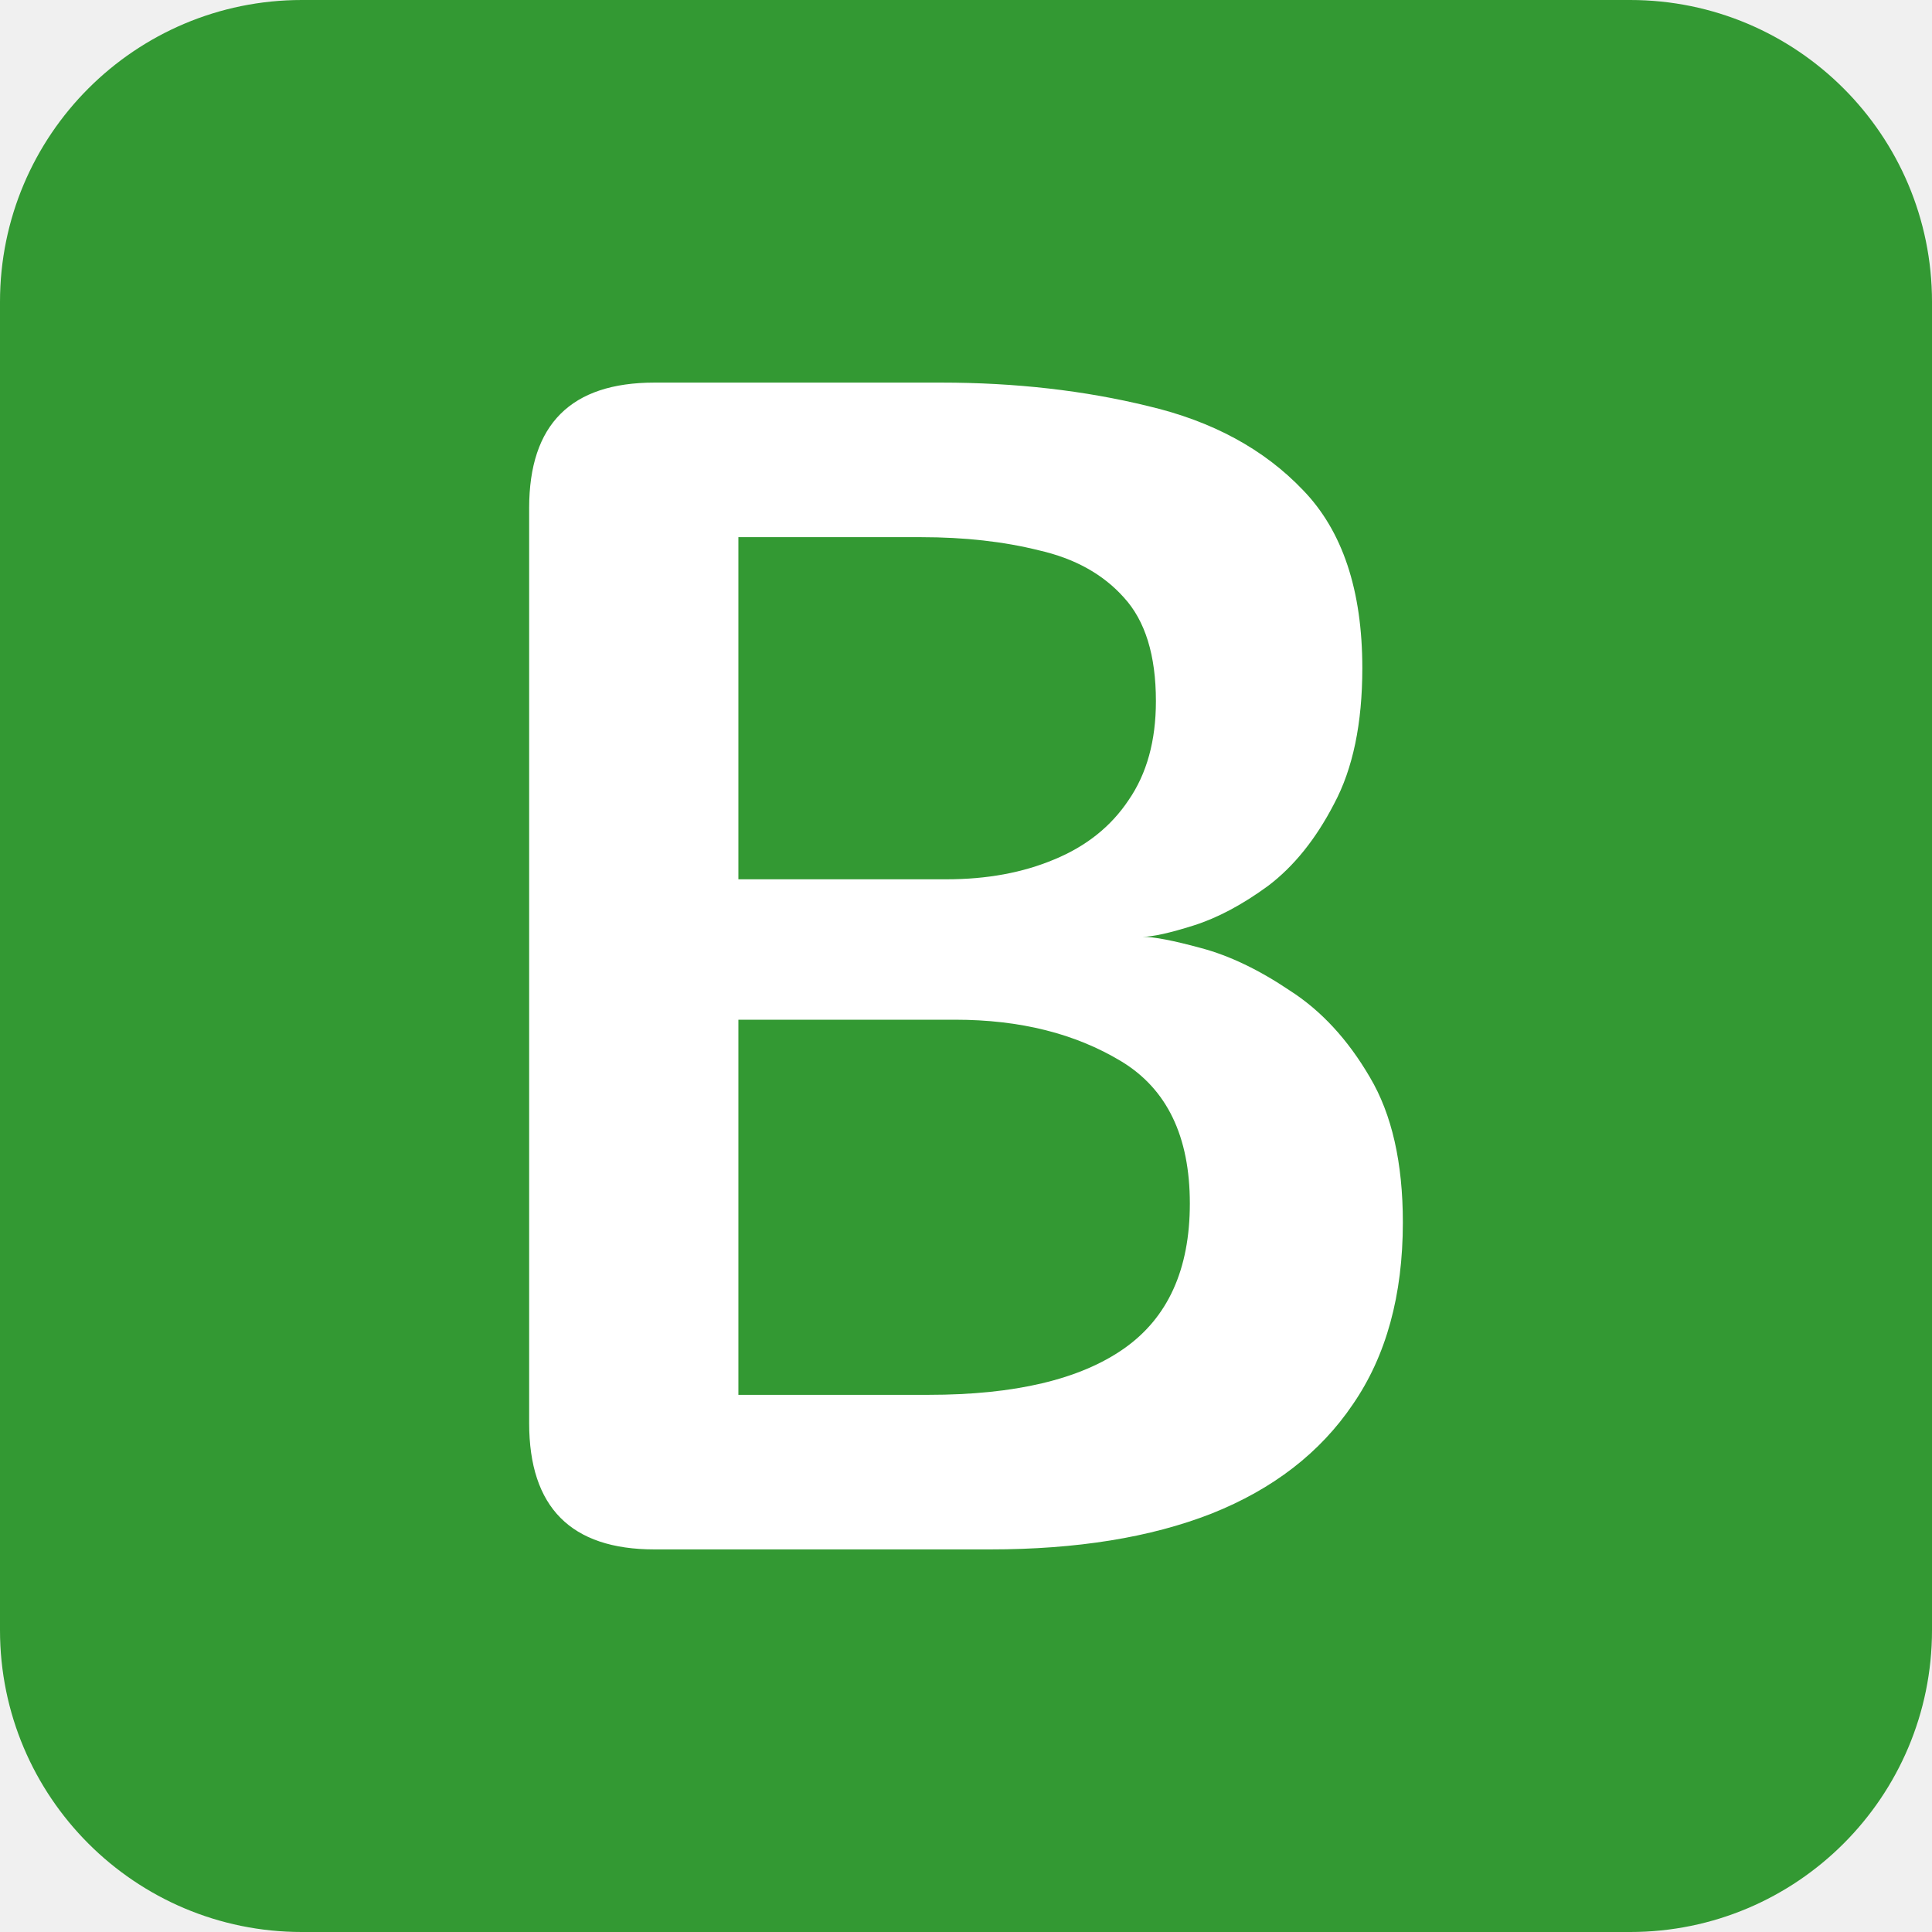
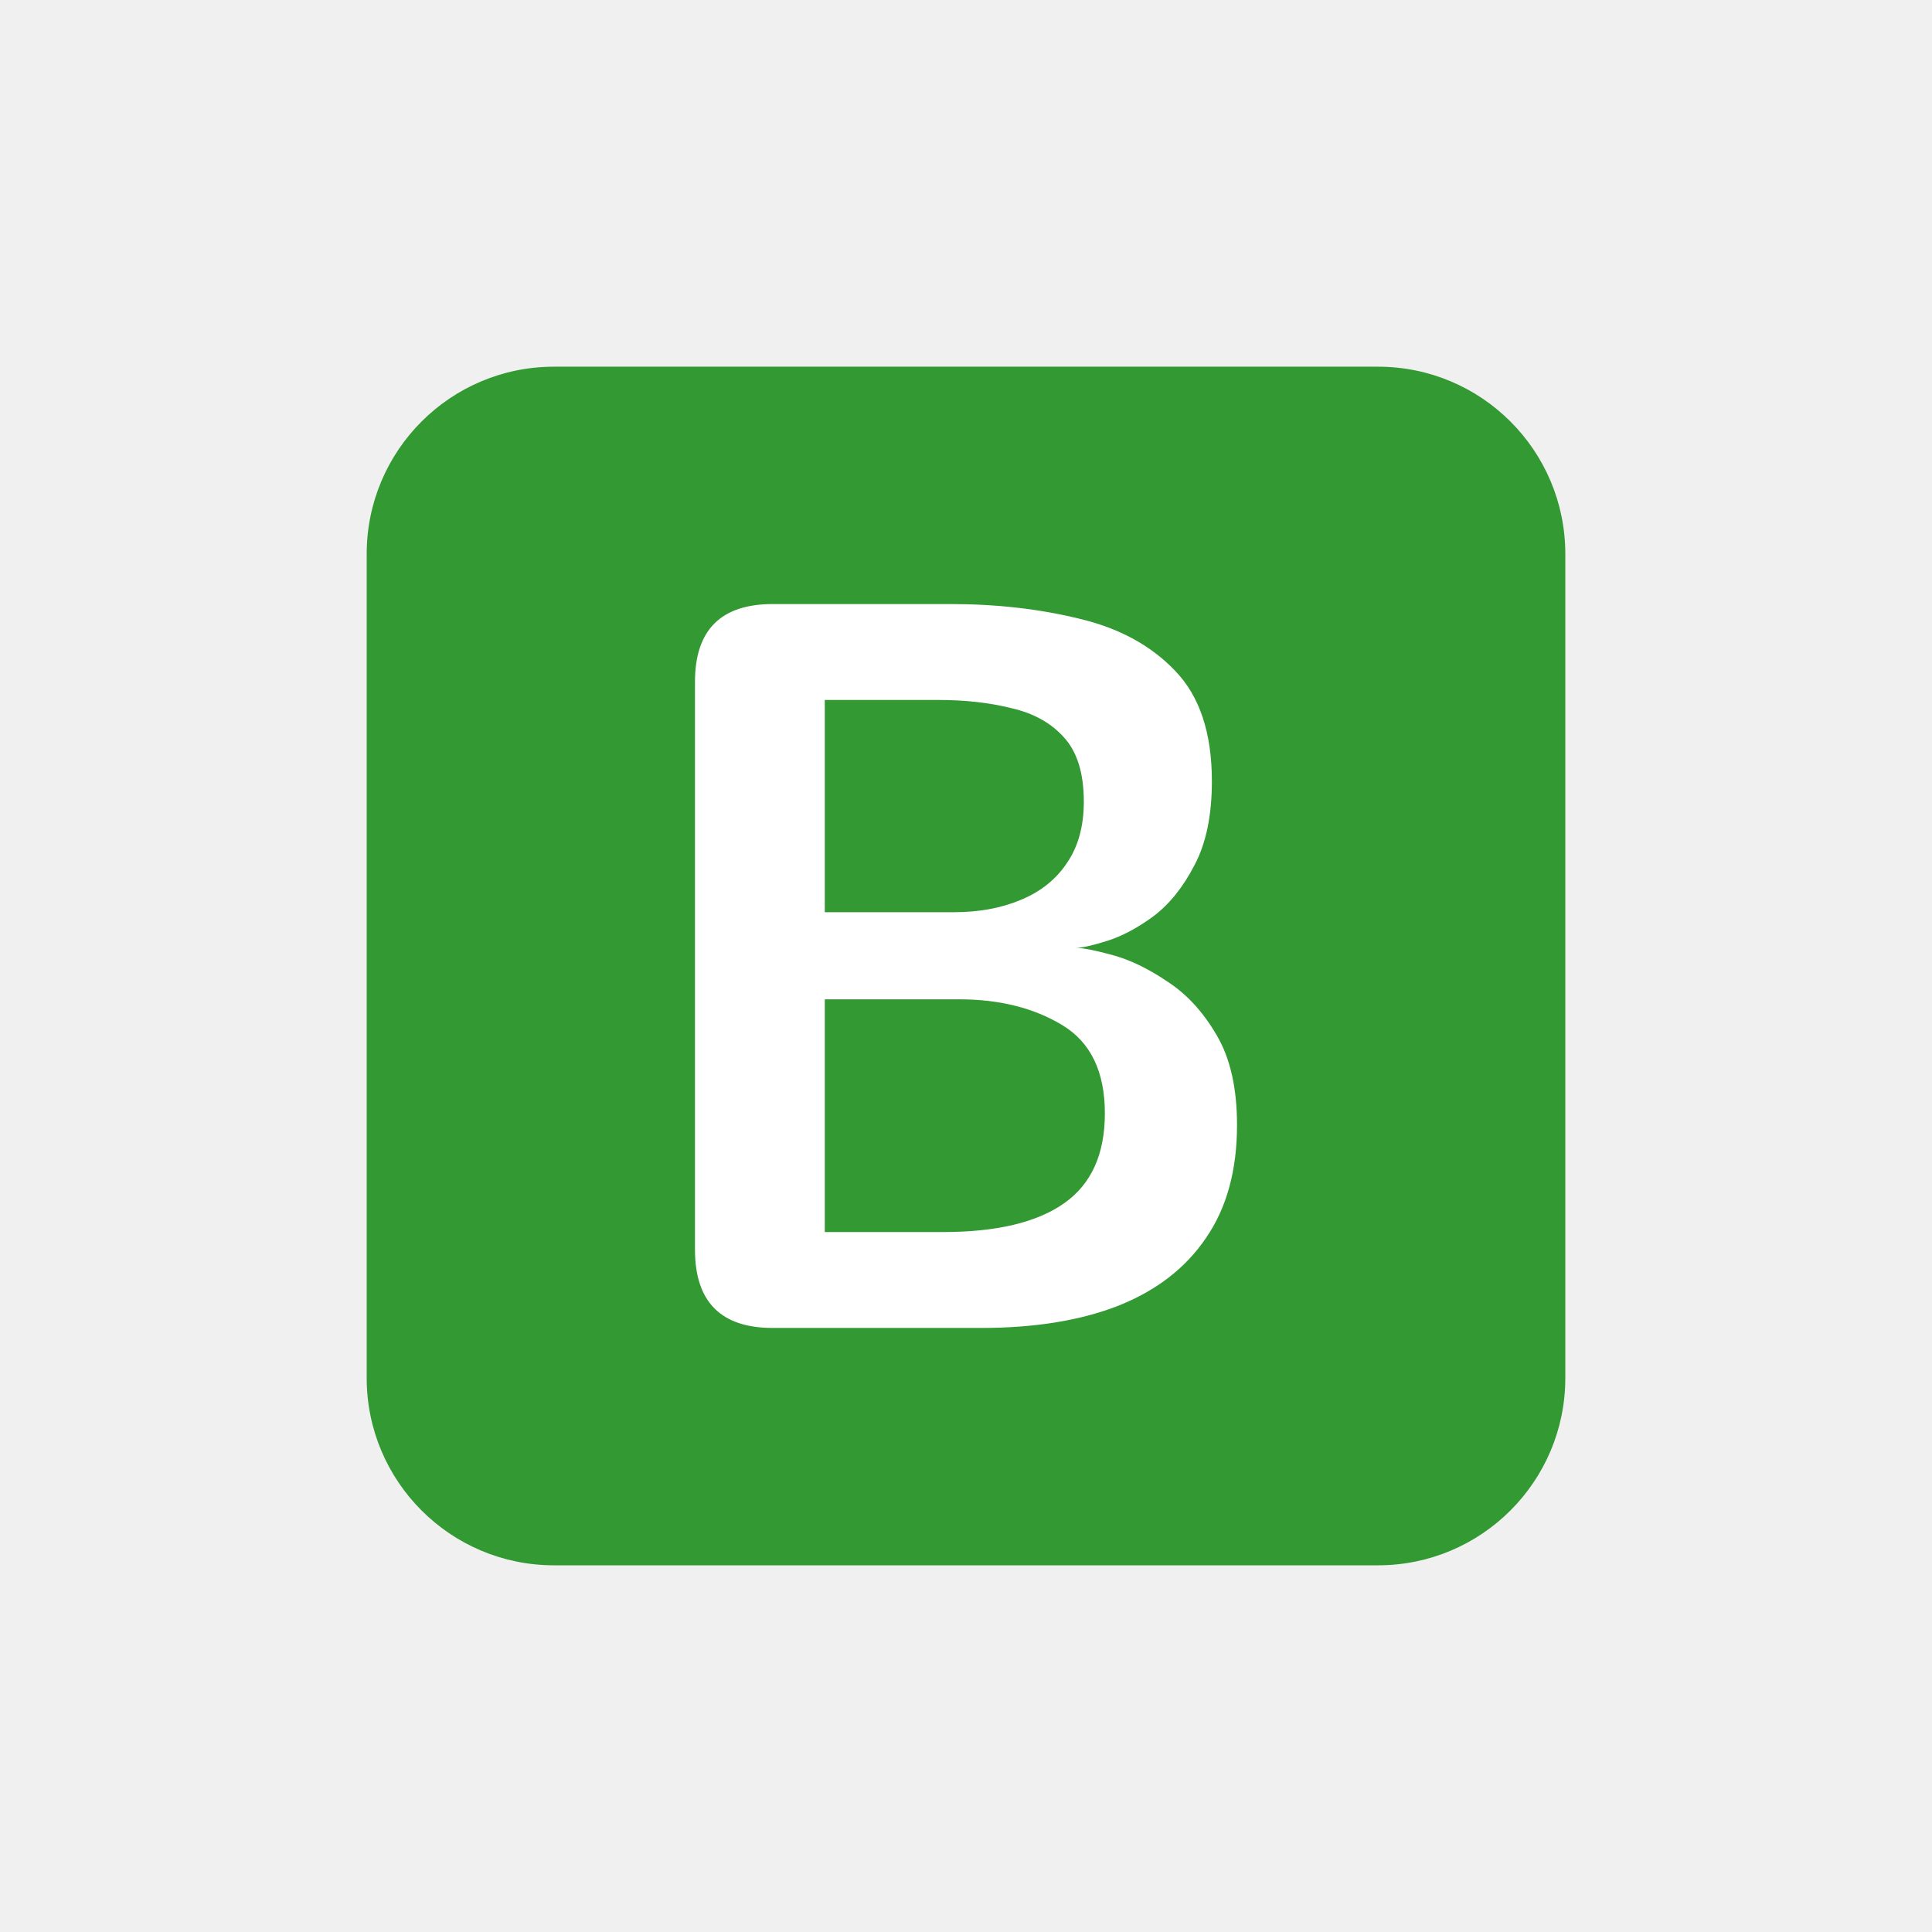
<svg xmlns="http://www.w3.org/2000/svg" width="1024" height="1024" viewBox="0 0 270.933 270.933" version="1.1" id="svg1">
  <defs id="defs1" />
  <g id="layer1">
-     <g id="g1" transform="matrix(0.9979284,0,0,0.9979284,-1.8561085e-6,-1.8561085e-6)">
+     <g id="g1" transform="matrix(0.6191181,0,0,0.6191181,51.42269,51.42269)">
      <rect style="font-variation-settings:'opsz' 32, 'wght' 900;fill:#339933;fill-opacity:1;stroke-width:4.078;stroke-linejoin:round" id="rect1" width="271.496" height="271.496" x="1.7801921e-06" y="1.7801921e-06" ry="42.421" rx="42.421" />
      <path d="m 160.581,131.642 q 2.384,0 8.212,1.589 5.96,1.589 12.45,5.96 6.622,4.238 11.258,12.185 4.636,7.814 4.636,20.397 0,15.364 -7.02,25.562 -6.887,10.198 -19.867,15.364 -12.847,5.033 -31.125,5.033 H 91.975 q -17.615,0 -17.615,-17.748 V 71.379 q 0,-17.615 17.615,-17.615 h 40.263 q 15.629,0 29.138,3.311 13.509,3.179 21.721,11.788 8.344,8.609 8.344,25.032 0,11.655 -3.973,19.072 -3.841,7.417 -9.271,11.523 -5.43,3.973 -10.463,5.563 -5.033,1.589 -7.152,1.589 z M 103.762,75.485 v 48.078 h 29.27 q 8.476,0 15.099,-2.781 6.755,-2.781 10.463,-8.344 3.841,-5.563 3.841,-13.907 0,-9.669 -4.503,-14.569 -4.371,-4.9 -11.92,-6.622 -7.417,-1.854 -16.556,-1.854 z m 26.754,120.525 q 18.145,0 27.416,-6.49 9.271,-6.49 9.271,-20.397 0,-14.172 -9.669,-19.999 -9.669,-5.828 -23.31,-5.828 h -30.462 v 52.713 z" id="text1" style="font-size:66.085px;font-family:Sono;-inkscape-font-specification:'Sono, @opsz=32,wght=500';font-variation-settings:'opsz' 32, 'wght' 500;fill:#ffffff;stroke-width:19.096;stroke-linejoin:round" aria-label="B" />
    </g>
  </g>
</svg>
